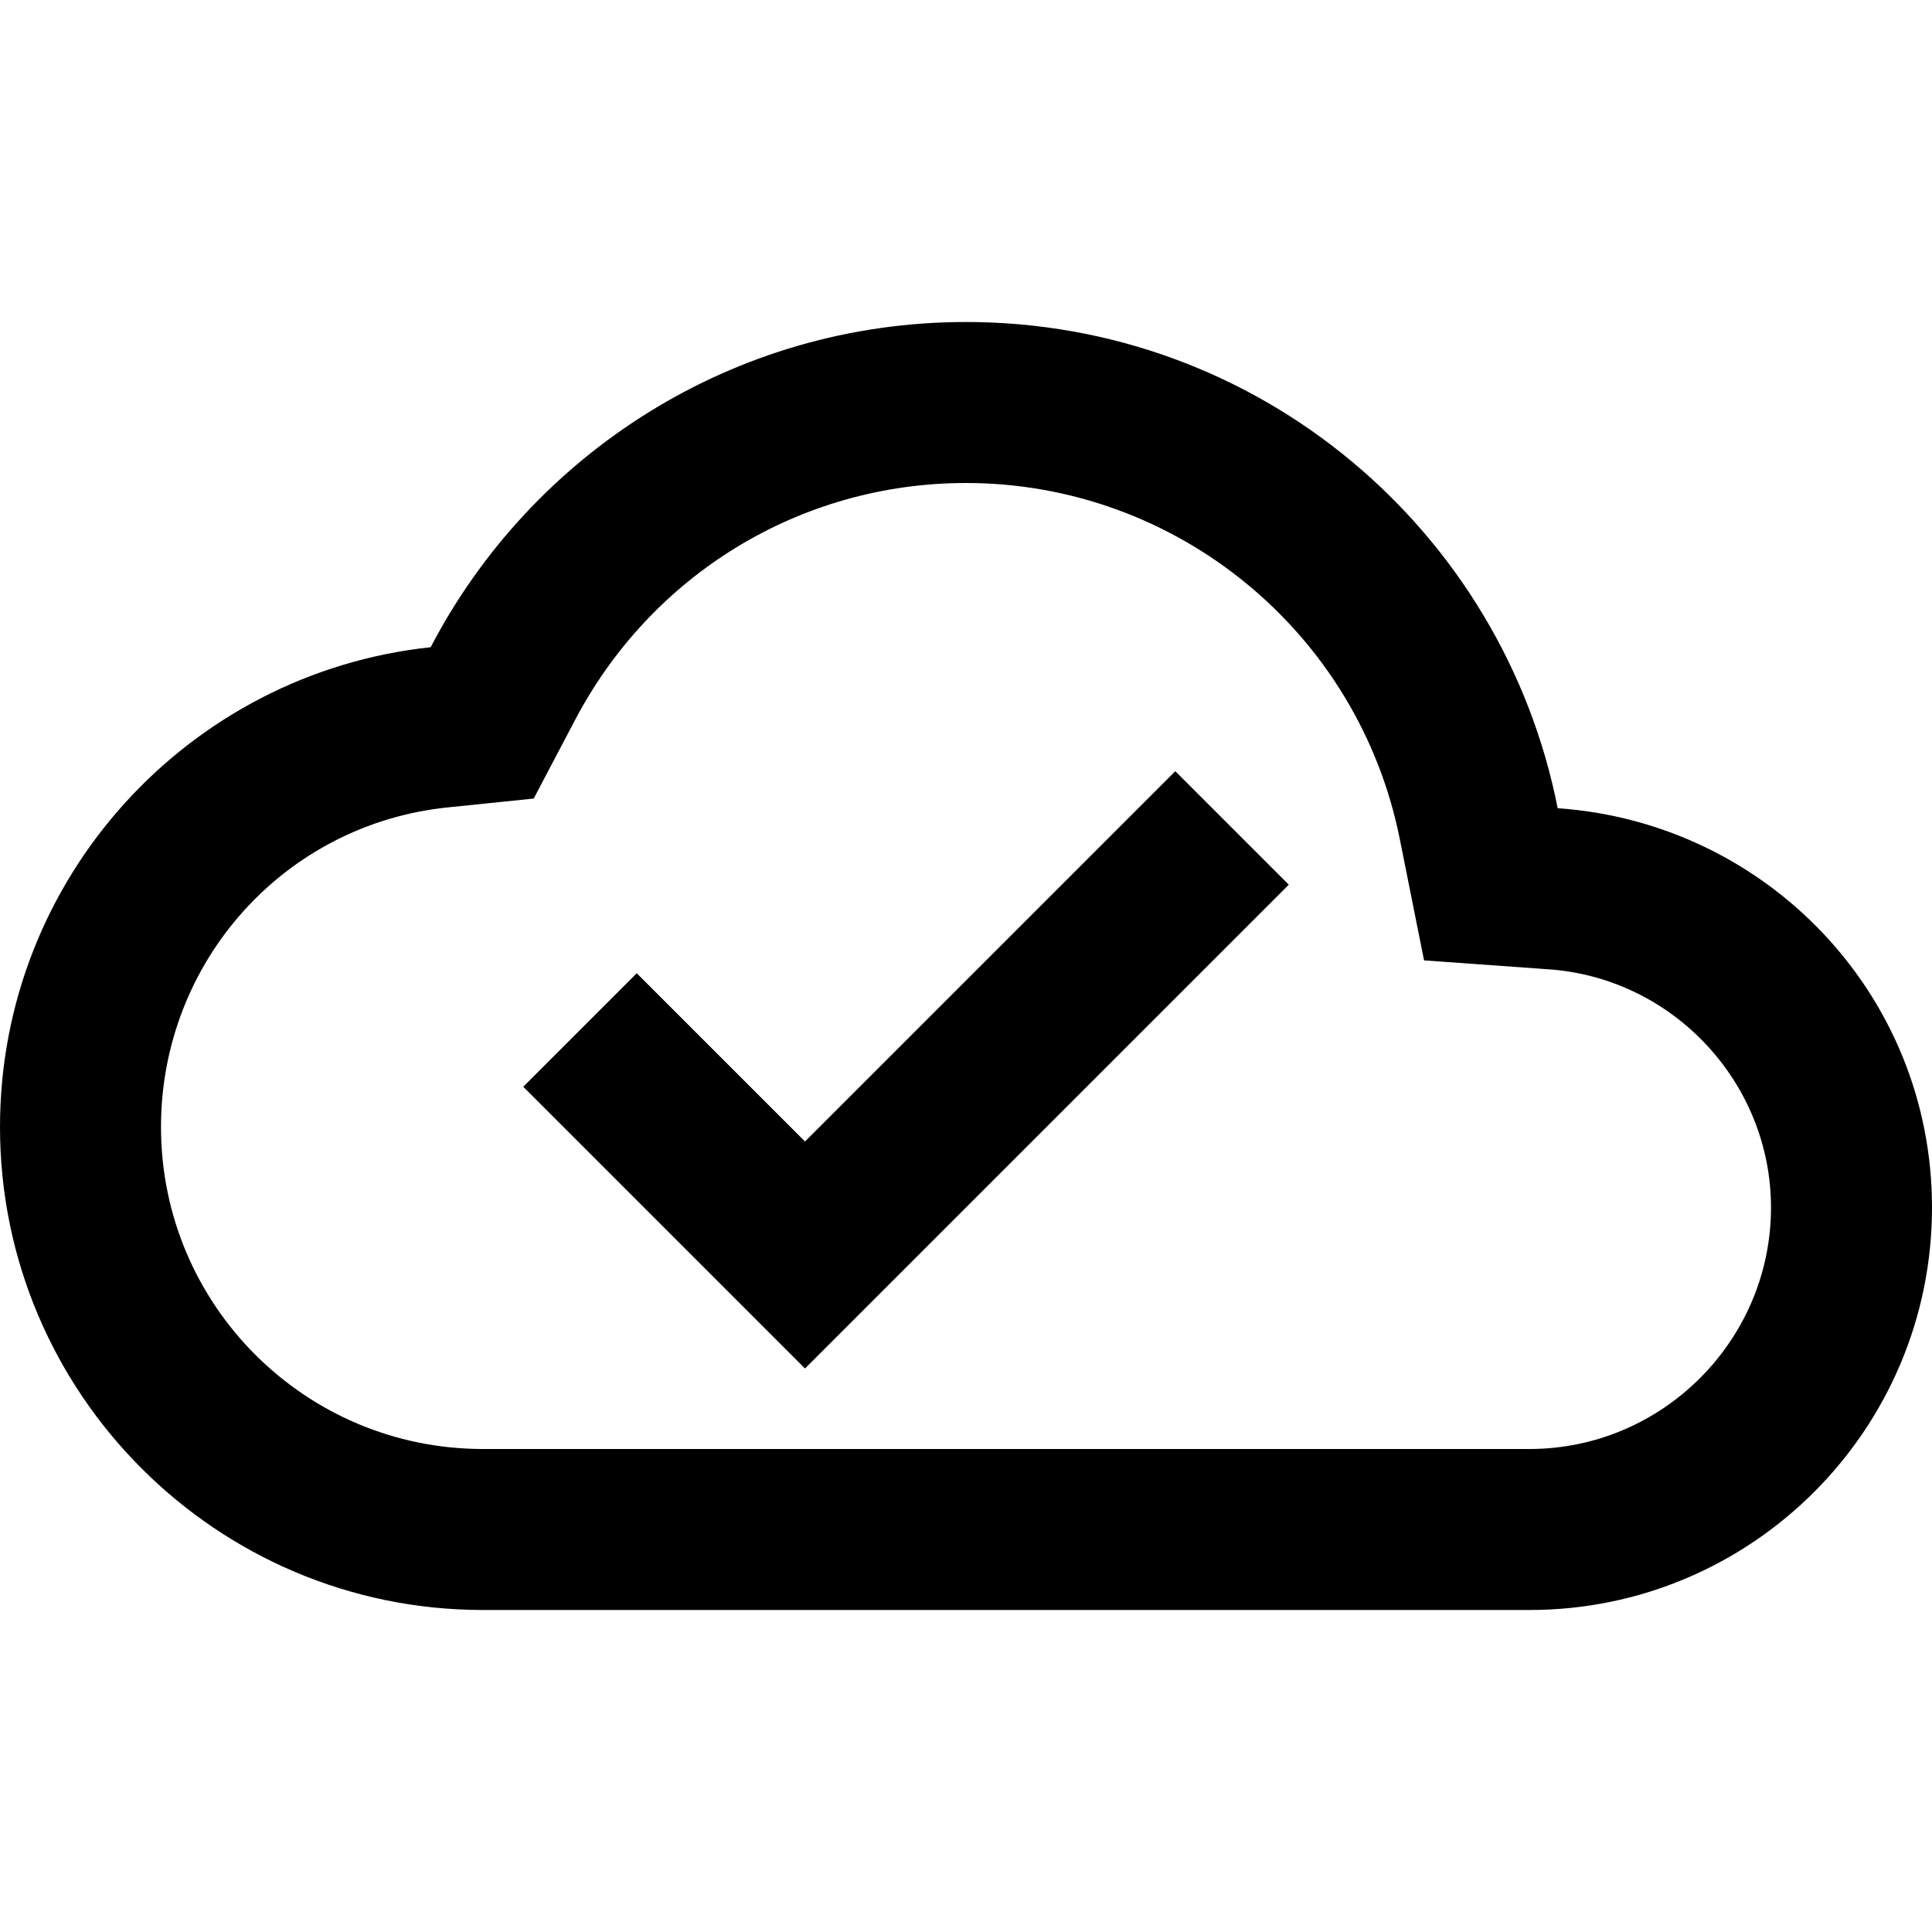
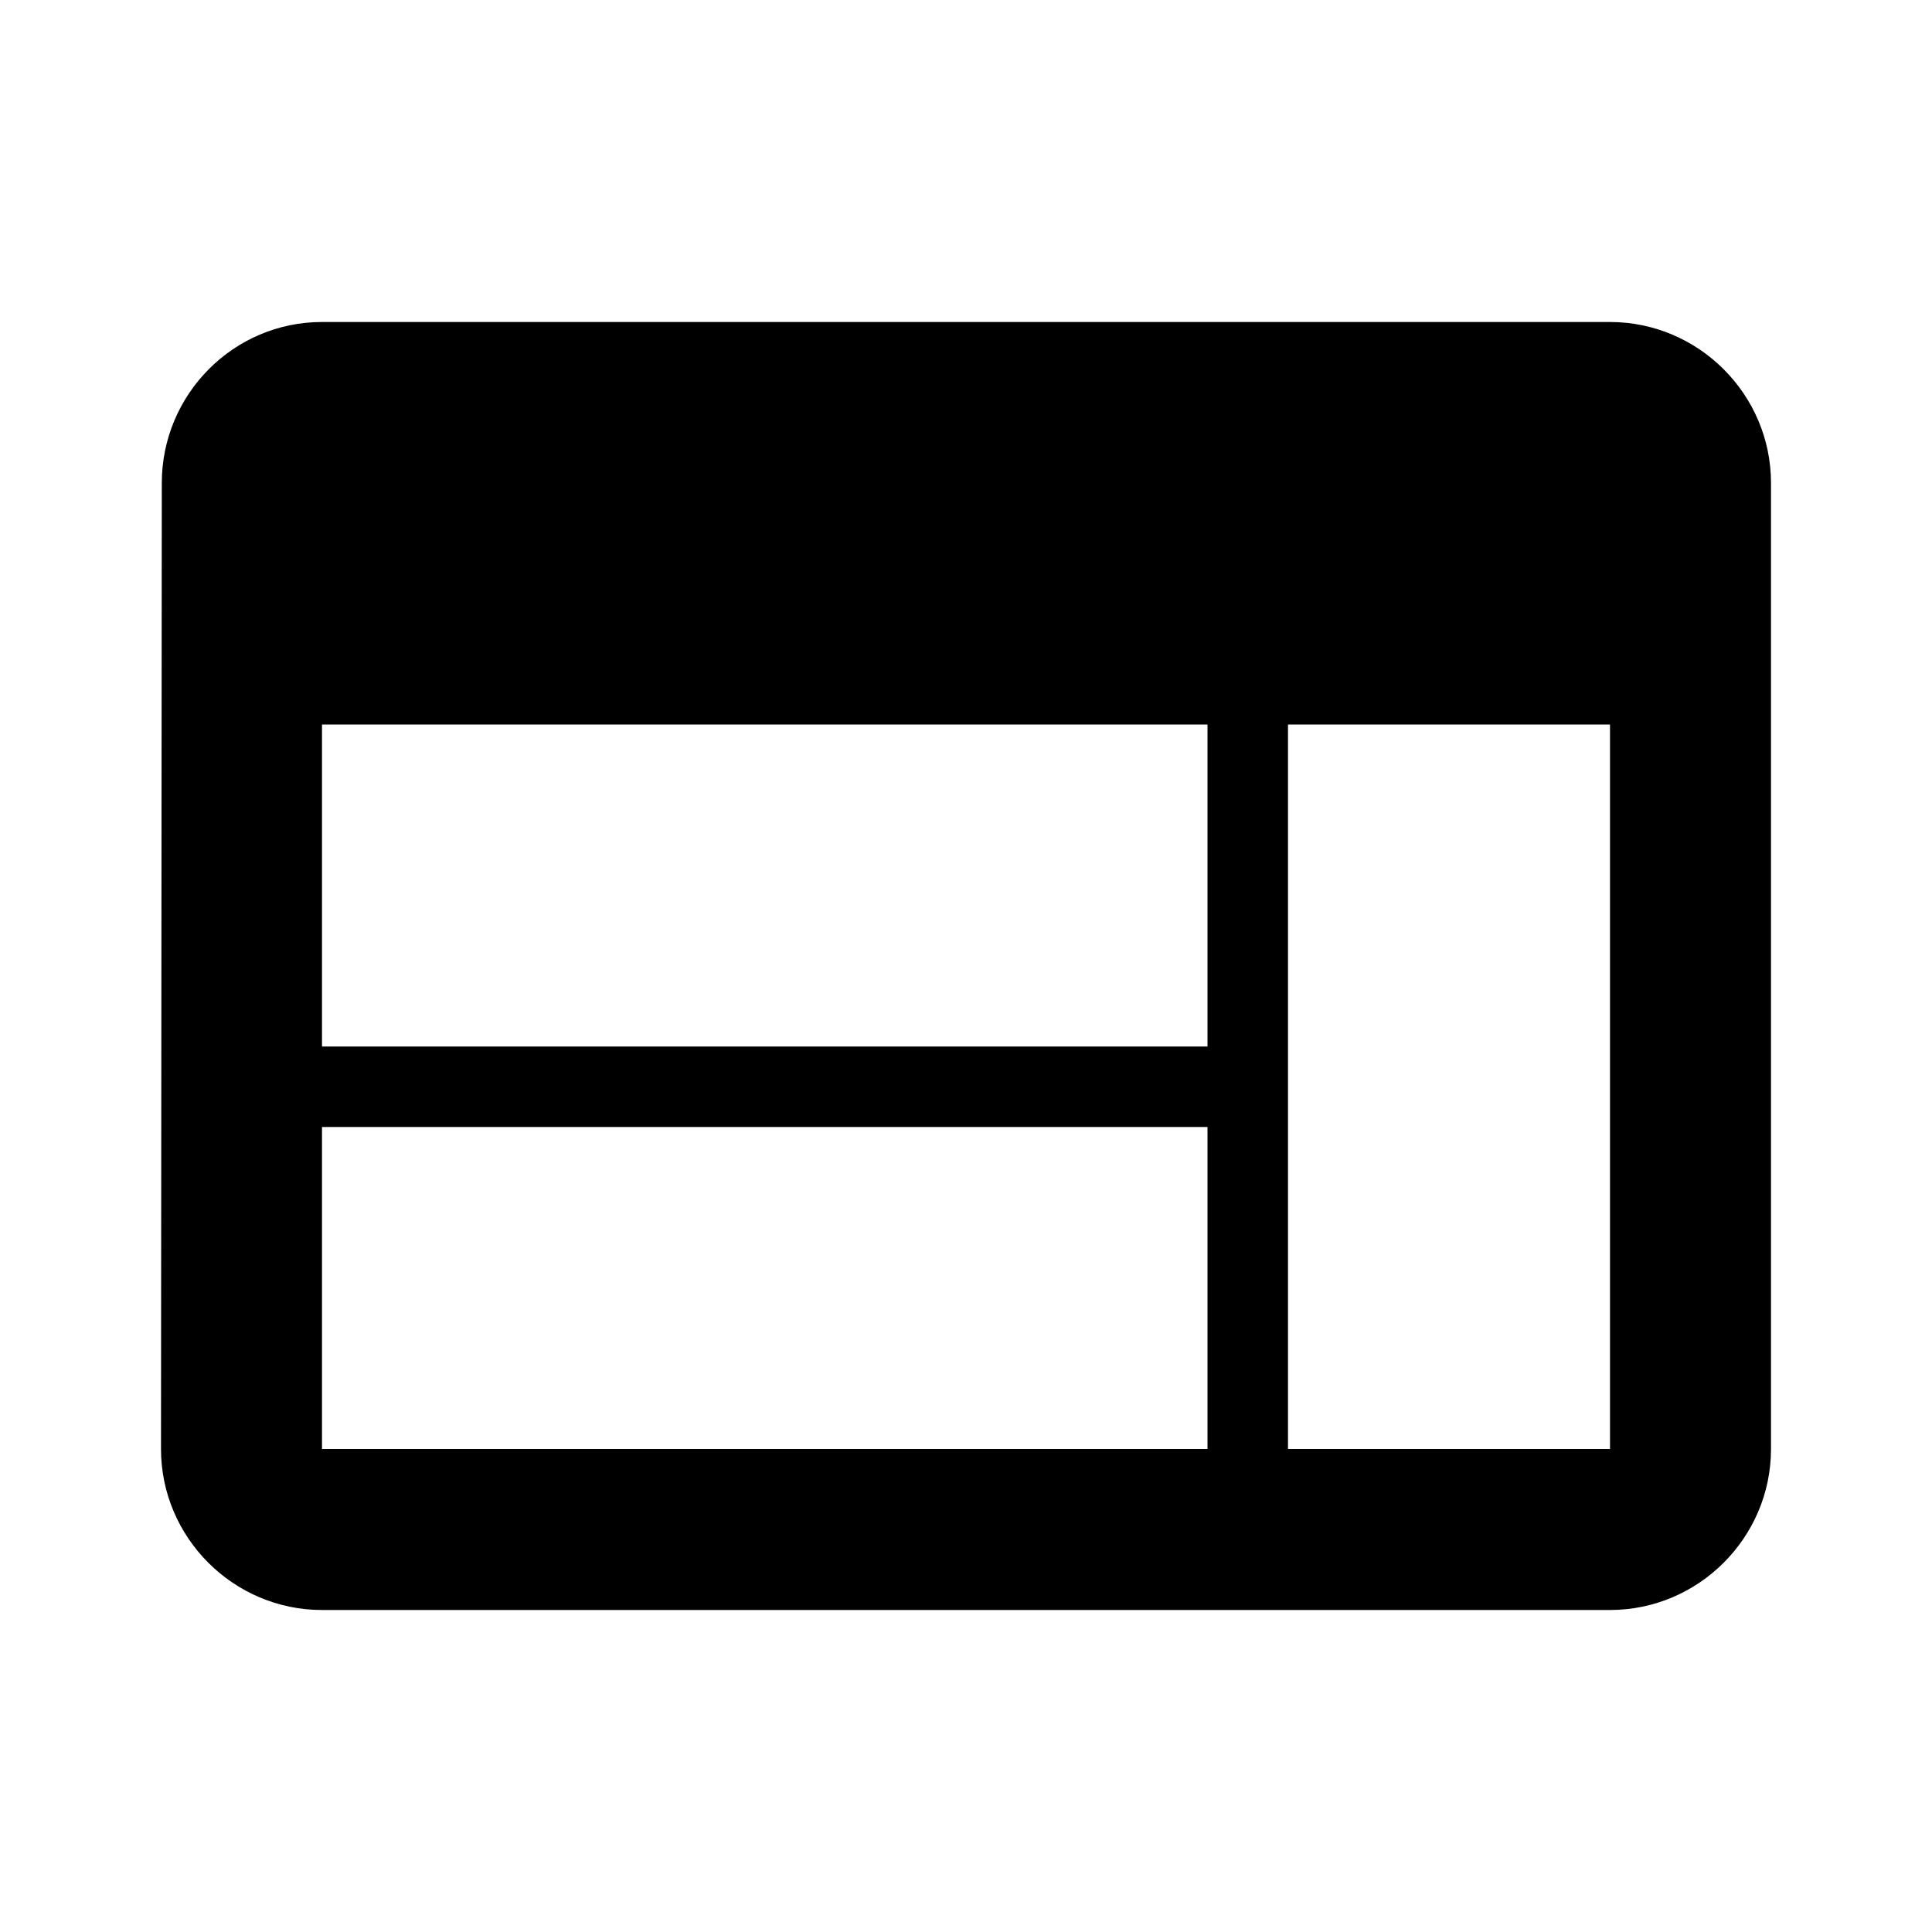
<svg xmlns="http://www.w3.org/2000/svg" width="24" height="24" viewBox="0 0 24 24">
-   <path fill="none" d="M0 0h24v24H0V0z" />
-   <path d="M19.35 10.04C18.67 6.59 15.64 4 12 4 9.11 4 6.6 5.64 5.35 8.04 2.34 8.36 0 10.91 0 14c0 3.31 2.69 6 6 6h13c2.76 0 5-2.24 5-5 0-2.64-2.05-4.78-4.65-4.96zM19 18H6c-2.21 0-4-1.79-4-4 0-2.05 1.53-3.76 3.56-3.97l1.07-.11.5-.95C8.08 7.14 9.94 6 12 6c2.62 0 4.88 1.86 5.39 4.43l.3 1.5 1.53.11c1.56.1 2.78 1.41 2.78 2.96 0 1.65-1.35 3-3 3zm-9-3.82l-2.09-2.09L6.5 13.5 10 17l6.01-6.01-1.41-1.41z" />
+   <path d="M20 4H4c-1.1 0-1.99.9-1.99 2L2 18c0 1.1.9 2 2 2h16c1.1 0 2-.9 2-2V6c0-1.1-.9-2-2-2zm-5 14H4v-4h11v4zm0-5H4V9h11v4zm5 5h-4V9h4v9z" />
+   <path d="M0 0h24v24H0z" fill="none" />
</svg>
